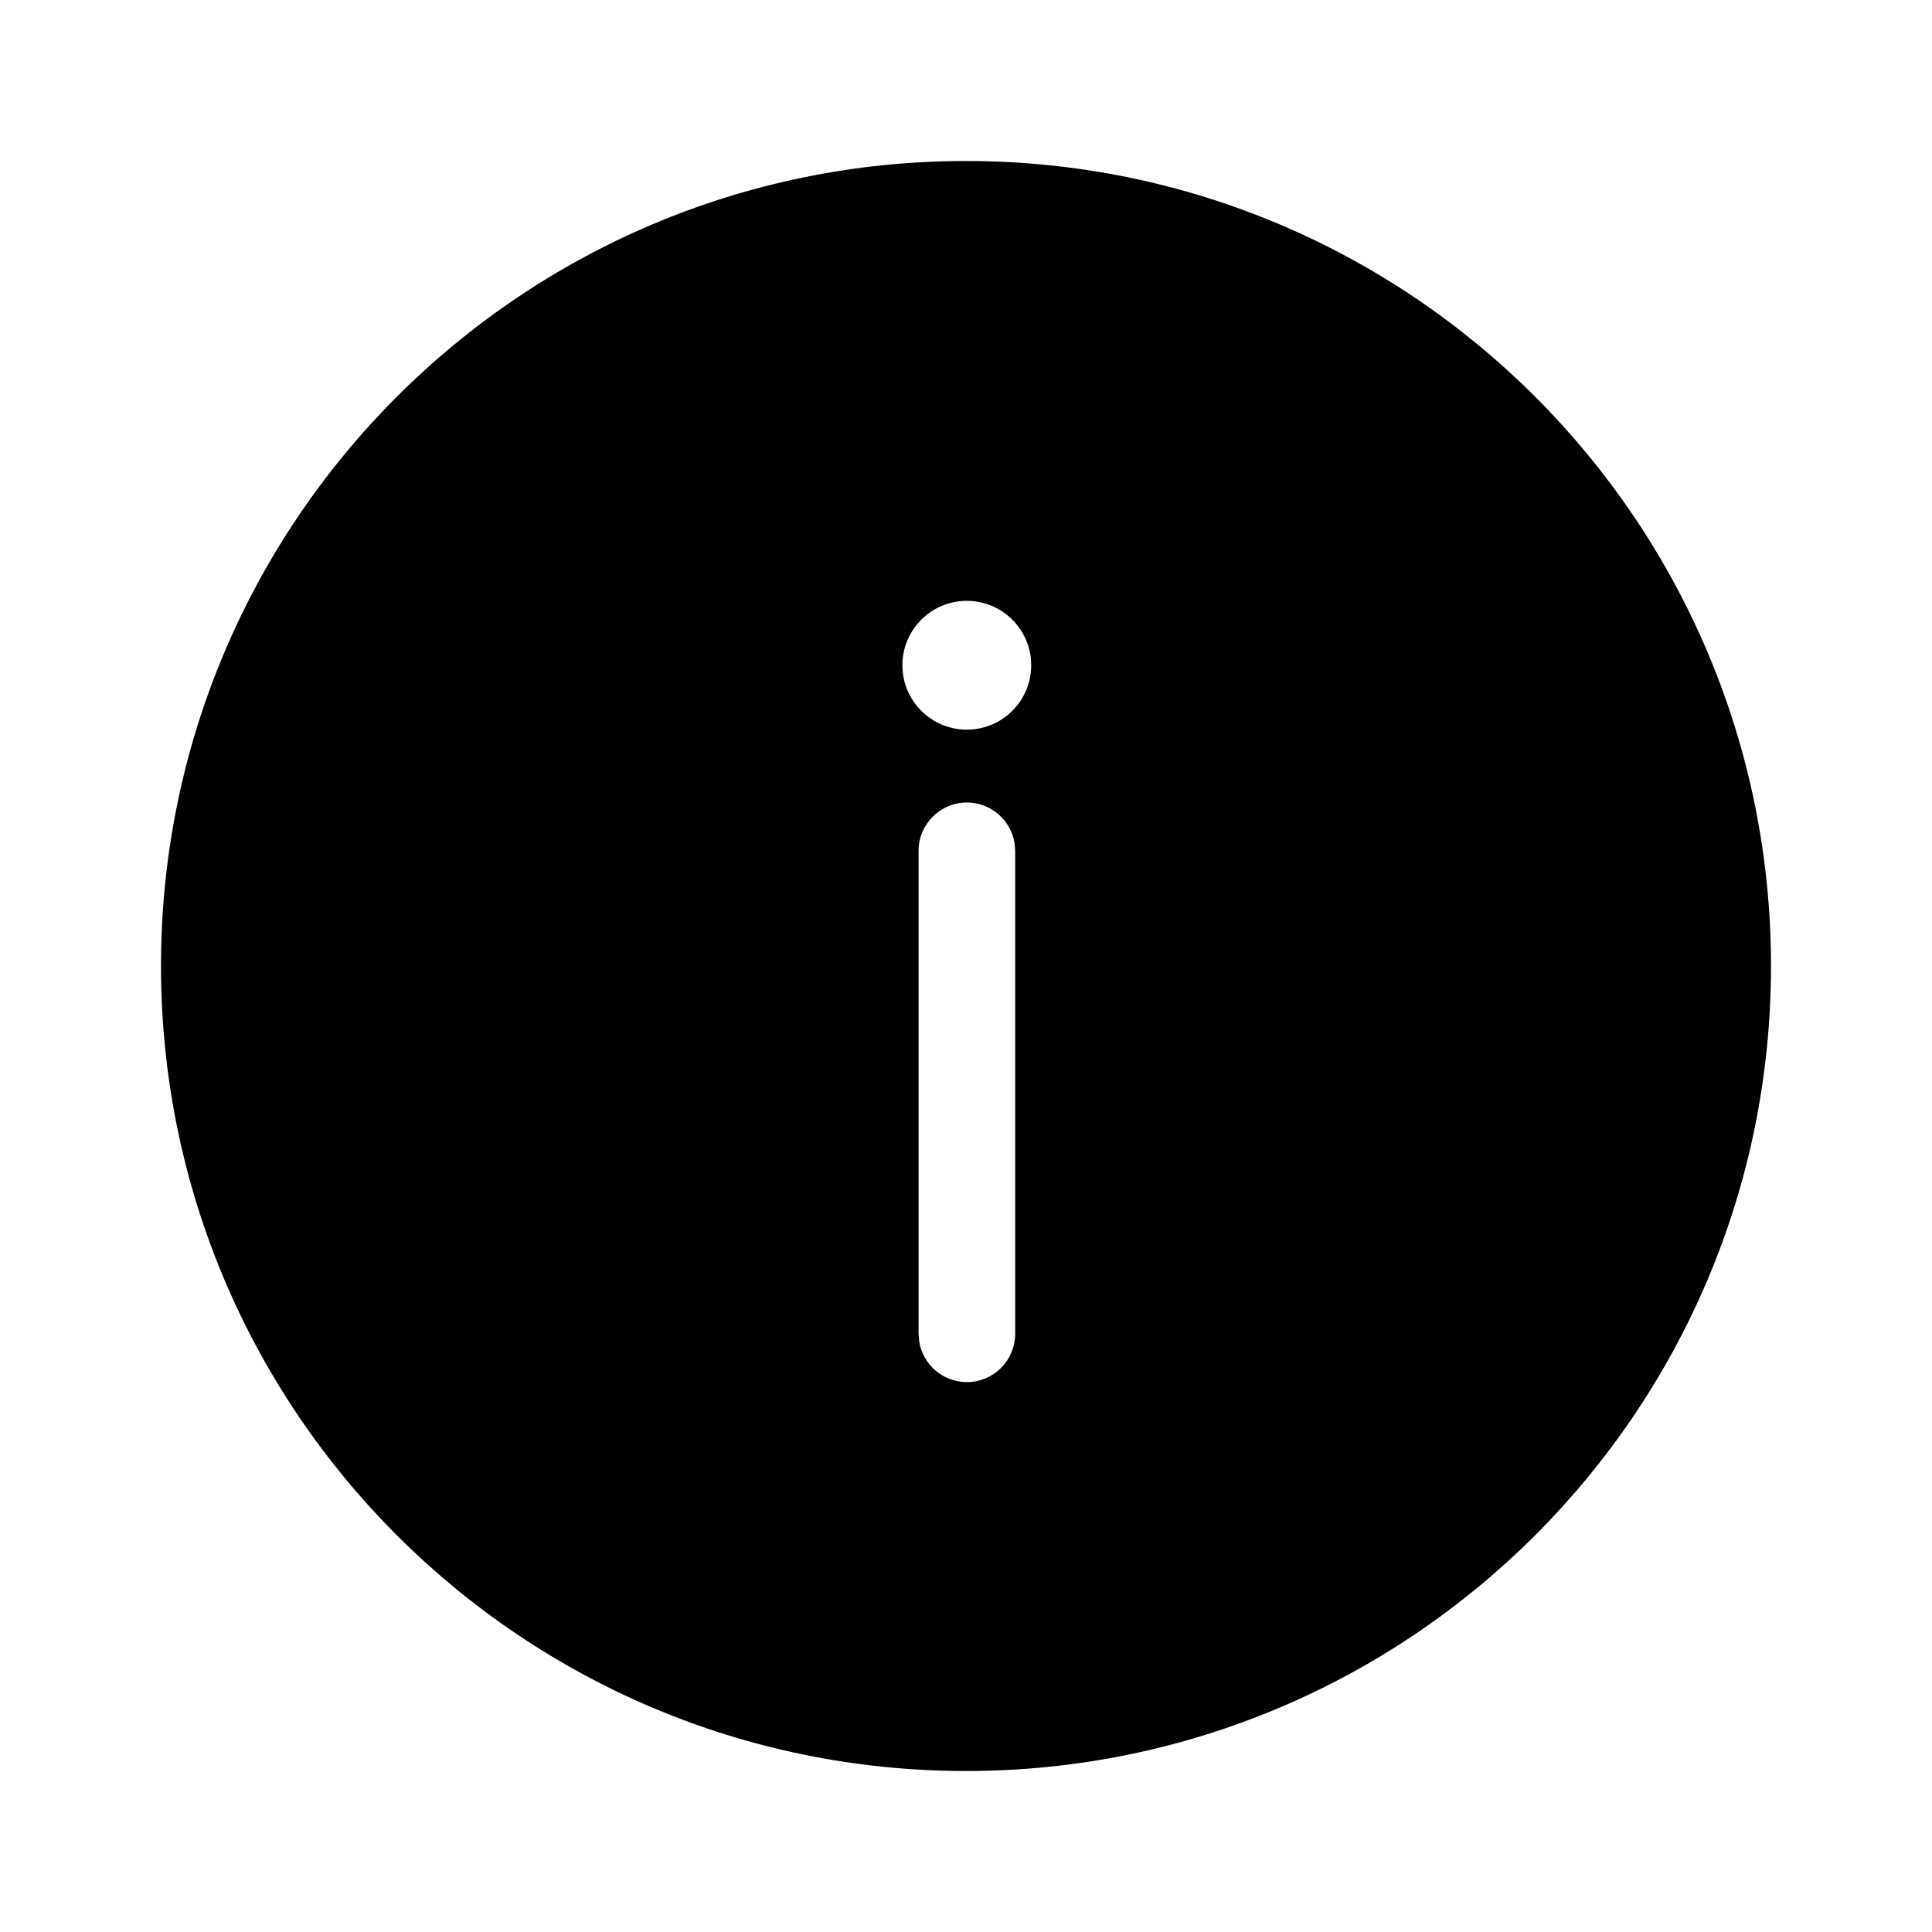
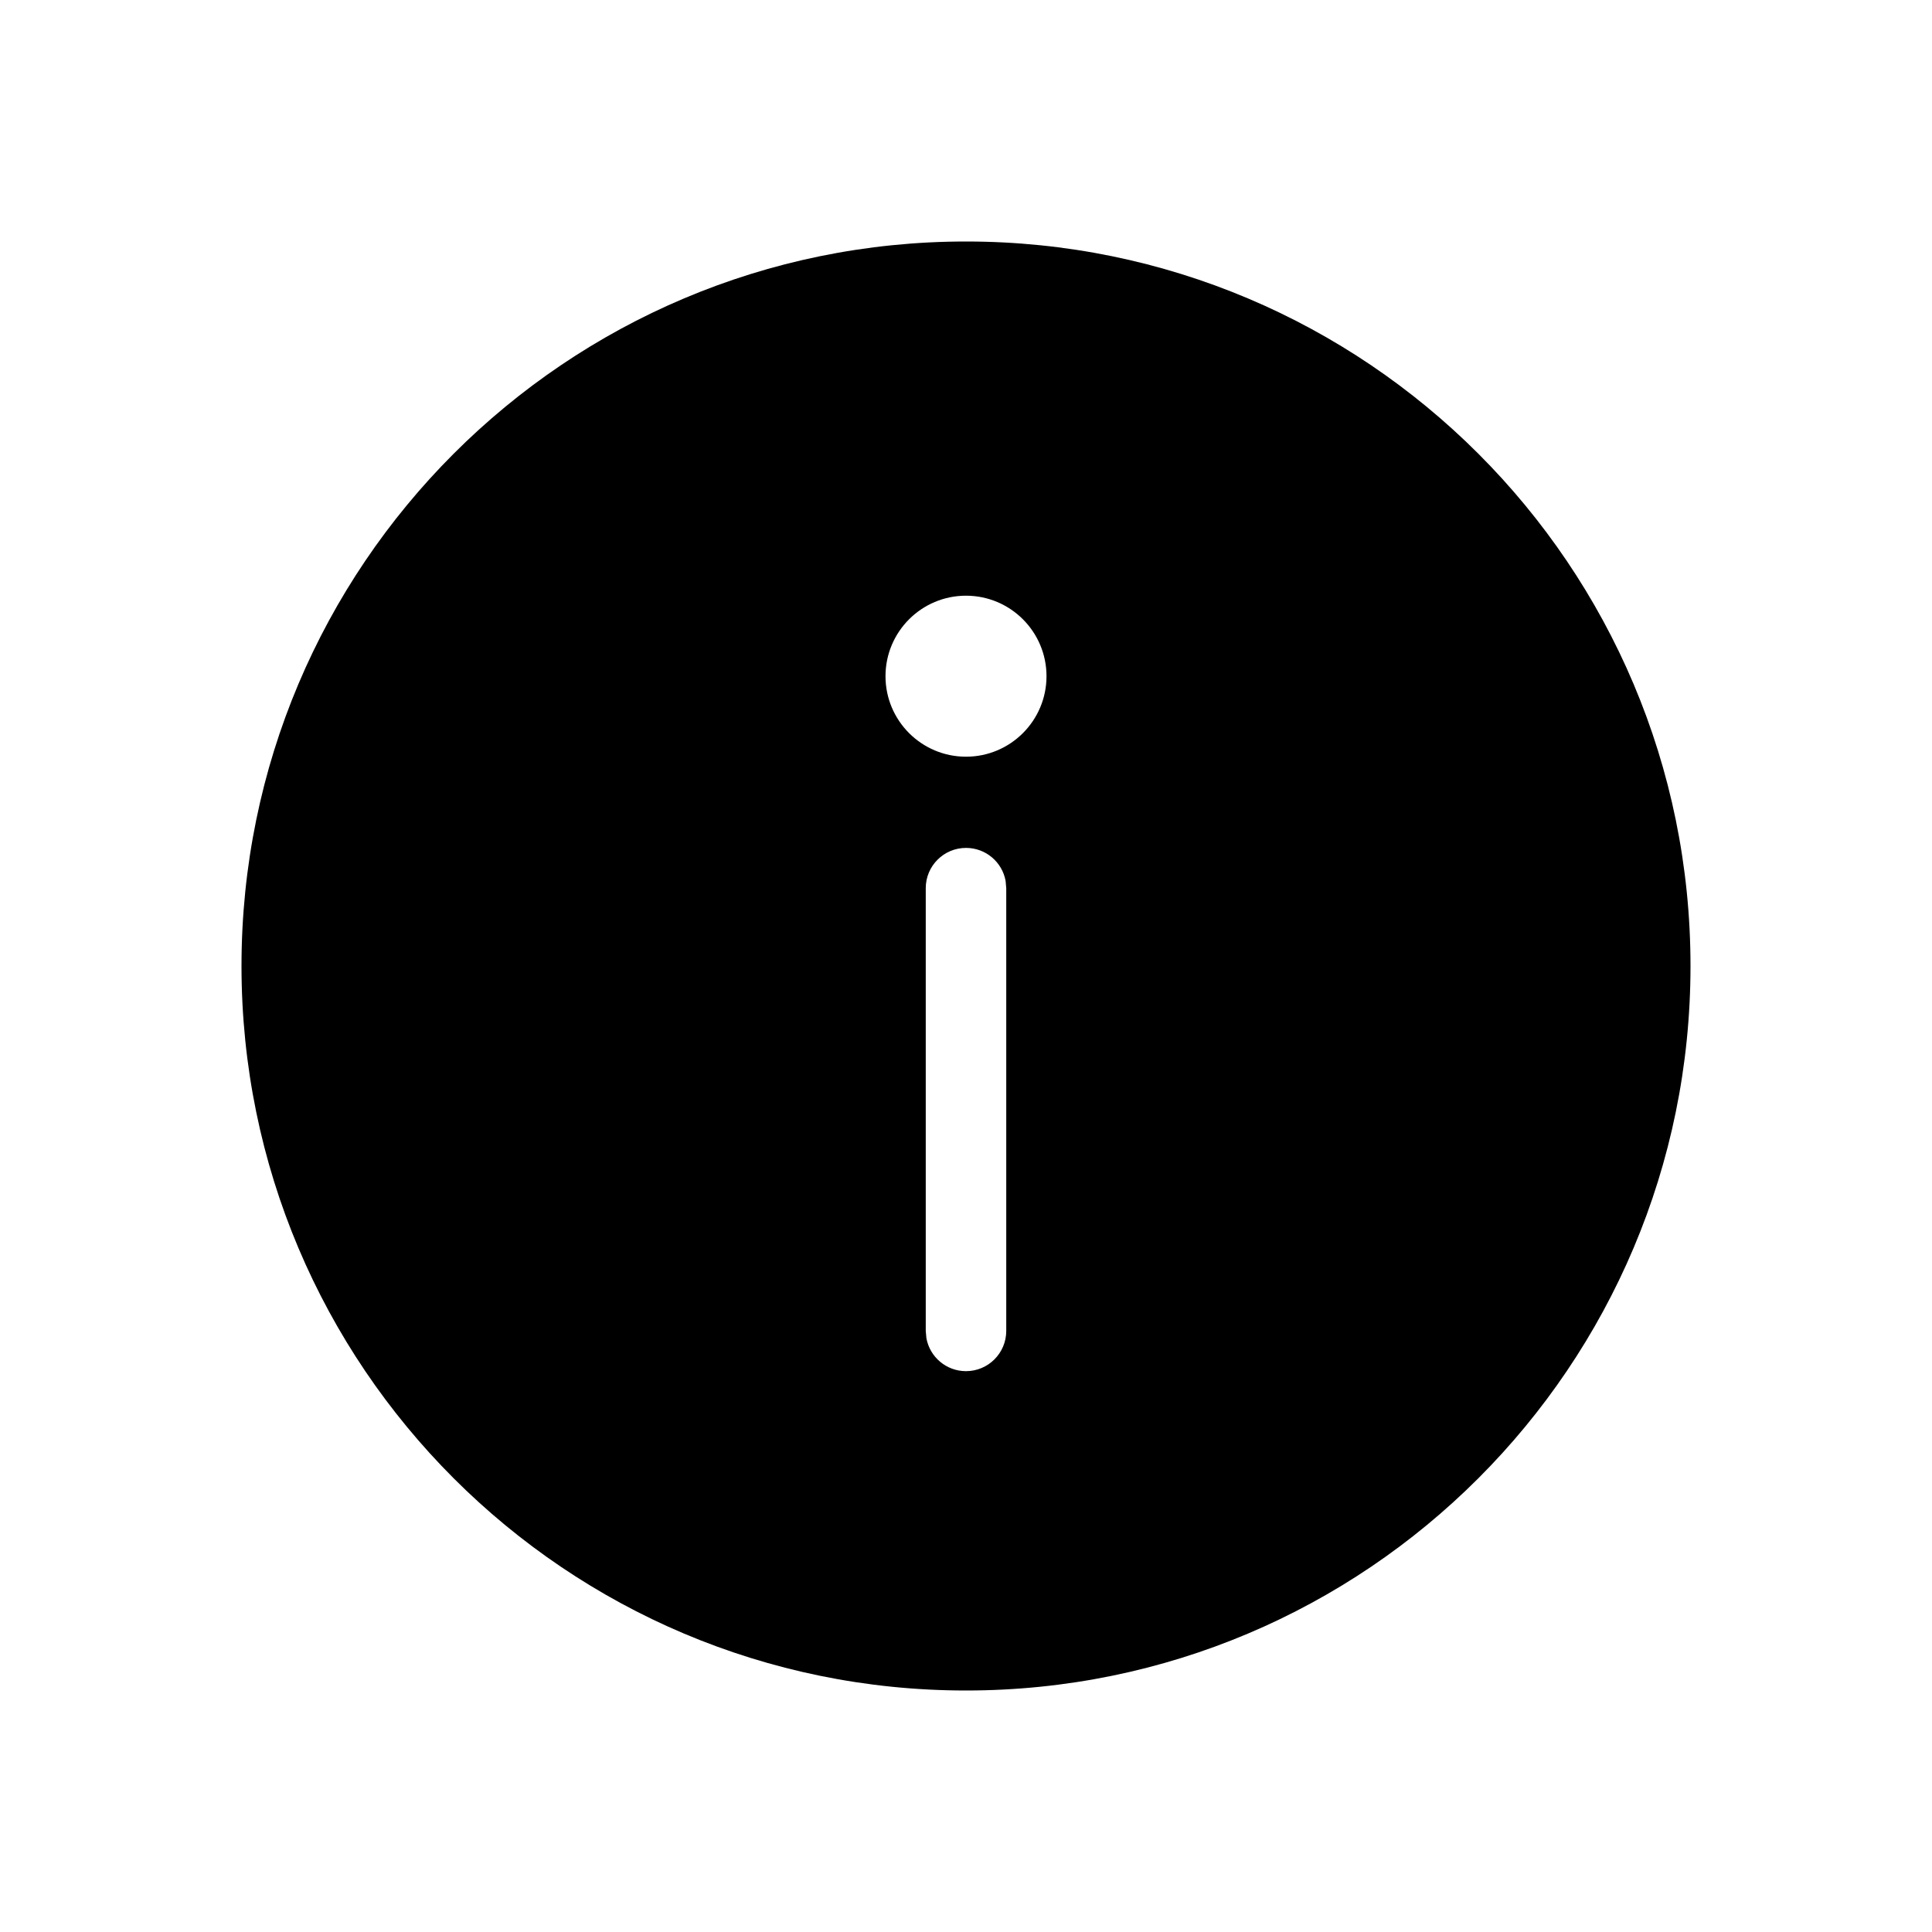
<svg xmlns="http://www.w3.org/2000/svg" version="1.1" width="24" height="24" viewBox="0 0 24 24">
-   <path d="M12 2c5.523 0 10 4.477 10 10s-4.477 10-10 10c-5.523 0-10-4.477-10-10s4.477-10 10-10zM12.011 9.969c-0.331 0-0.6 0.269-0.6 0.6v6l0.008 0.097c0.046 0.285 0.294 0.503 0.592 0.503 0.331 0 0.6-0.269 0.6-0.6v-6l-0.008-0.097c-0.047-0.285-0.294-0.503-0.592-0.503zM12.010 7.464c-0.442 0-0.8 0.358-0.8 0.8s0.358 0.8 0.8 0.8c0.442 0 0.8-0.358 0.8-0.8s-0.358-0.8-0.8-0.8z" />
+   <path d="M12 3c4.971 0 9 4.029 9 9s-4.029 9-9 9c-4.971 0-9-4.029-9-9s4.029-9 9-9zM12 10.533c-0.276 0-0.5 0.224-0.5 0.5v0 5.5l0.008 0.090c0.042 0.233 0.246 0.41 0.492 0.41 0.276 0 0.5-0.224 0.5-0.5v0-5.5l-0.008-0.090c-0.042-0.233-0.246-0.41-0.492-0.41zM12 7.4c-0.552 0-1 0.448-1 1s0.448 1 1 1c0.552 0 1-0.448 1-1s-0.448-1-1-1z" />
</svg>
